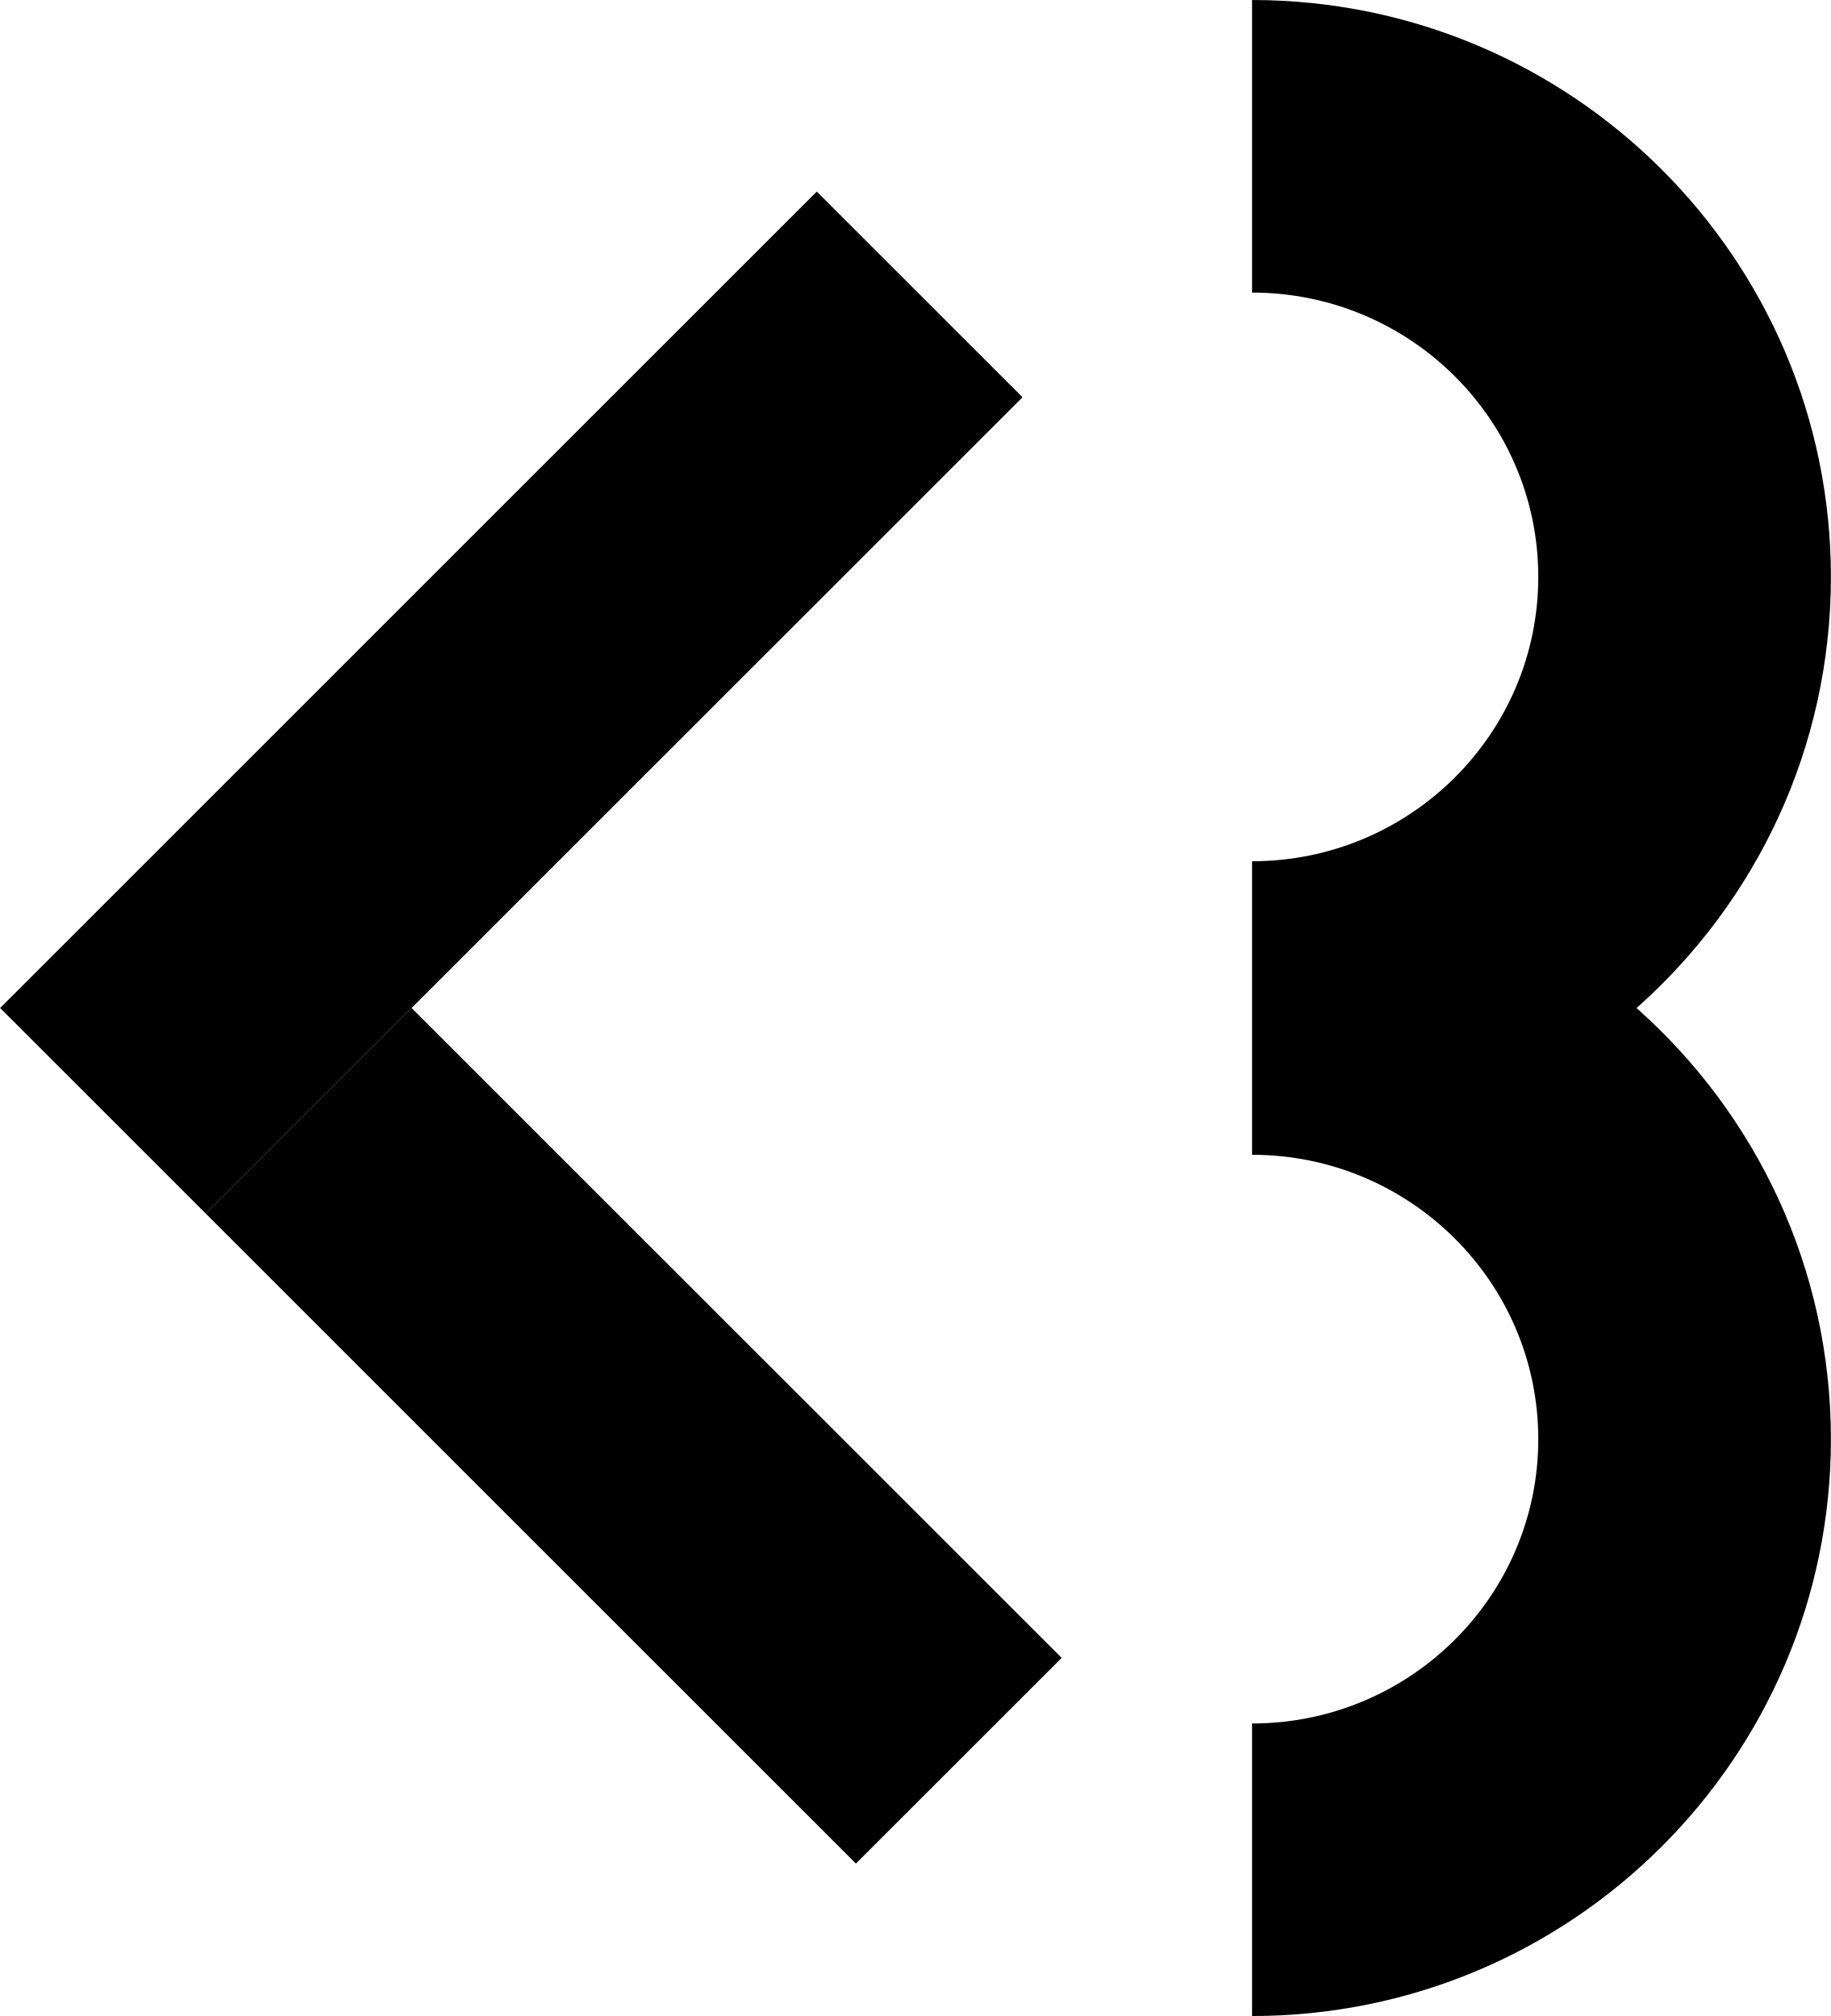
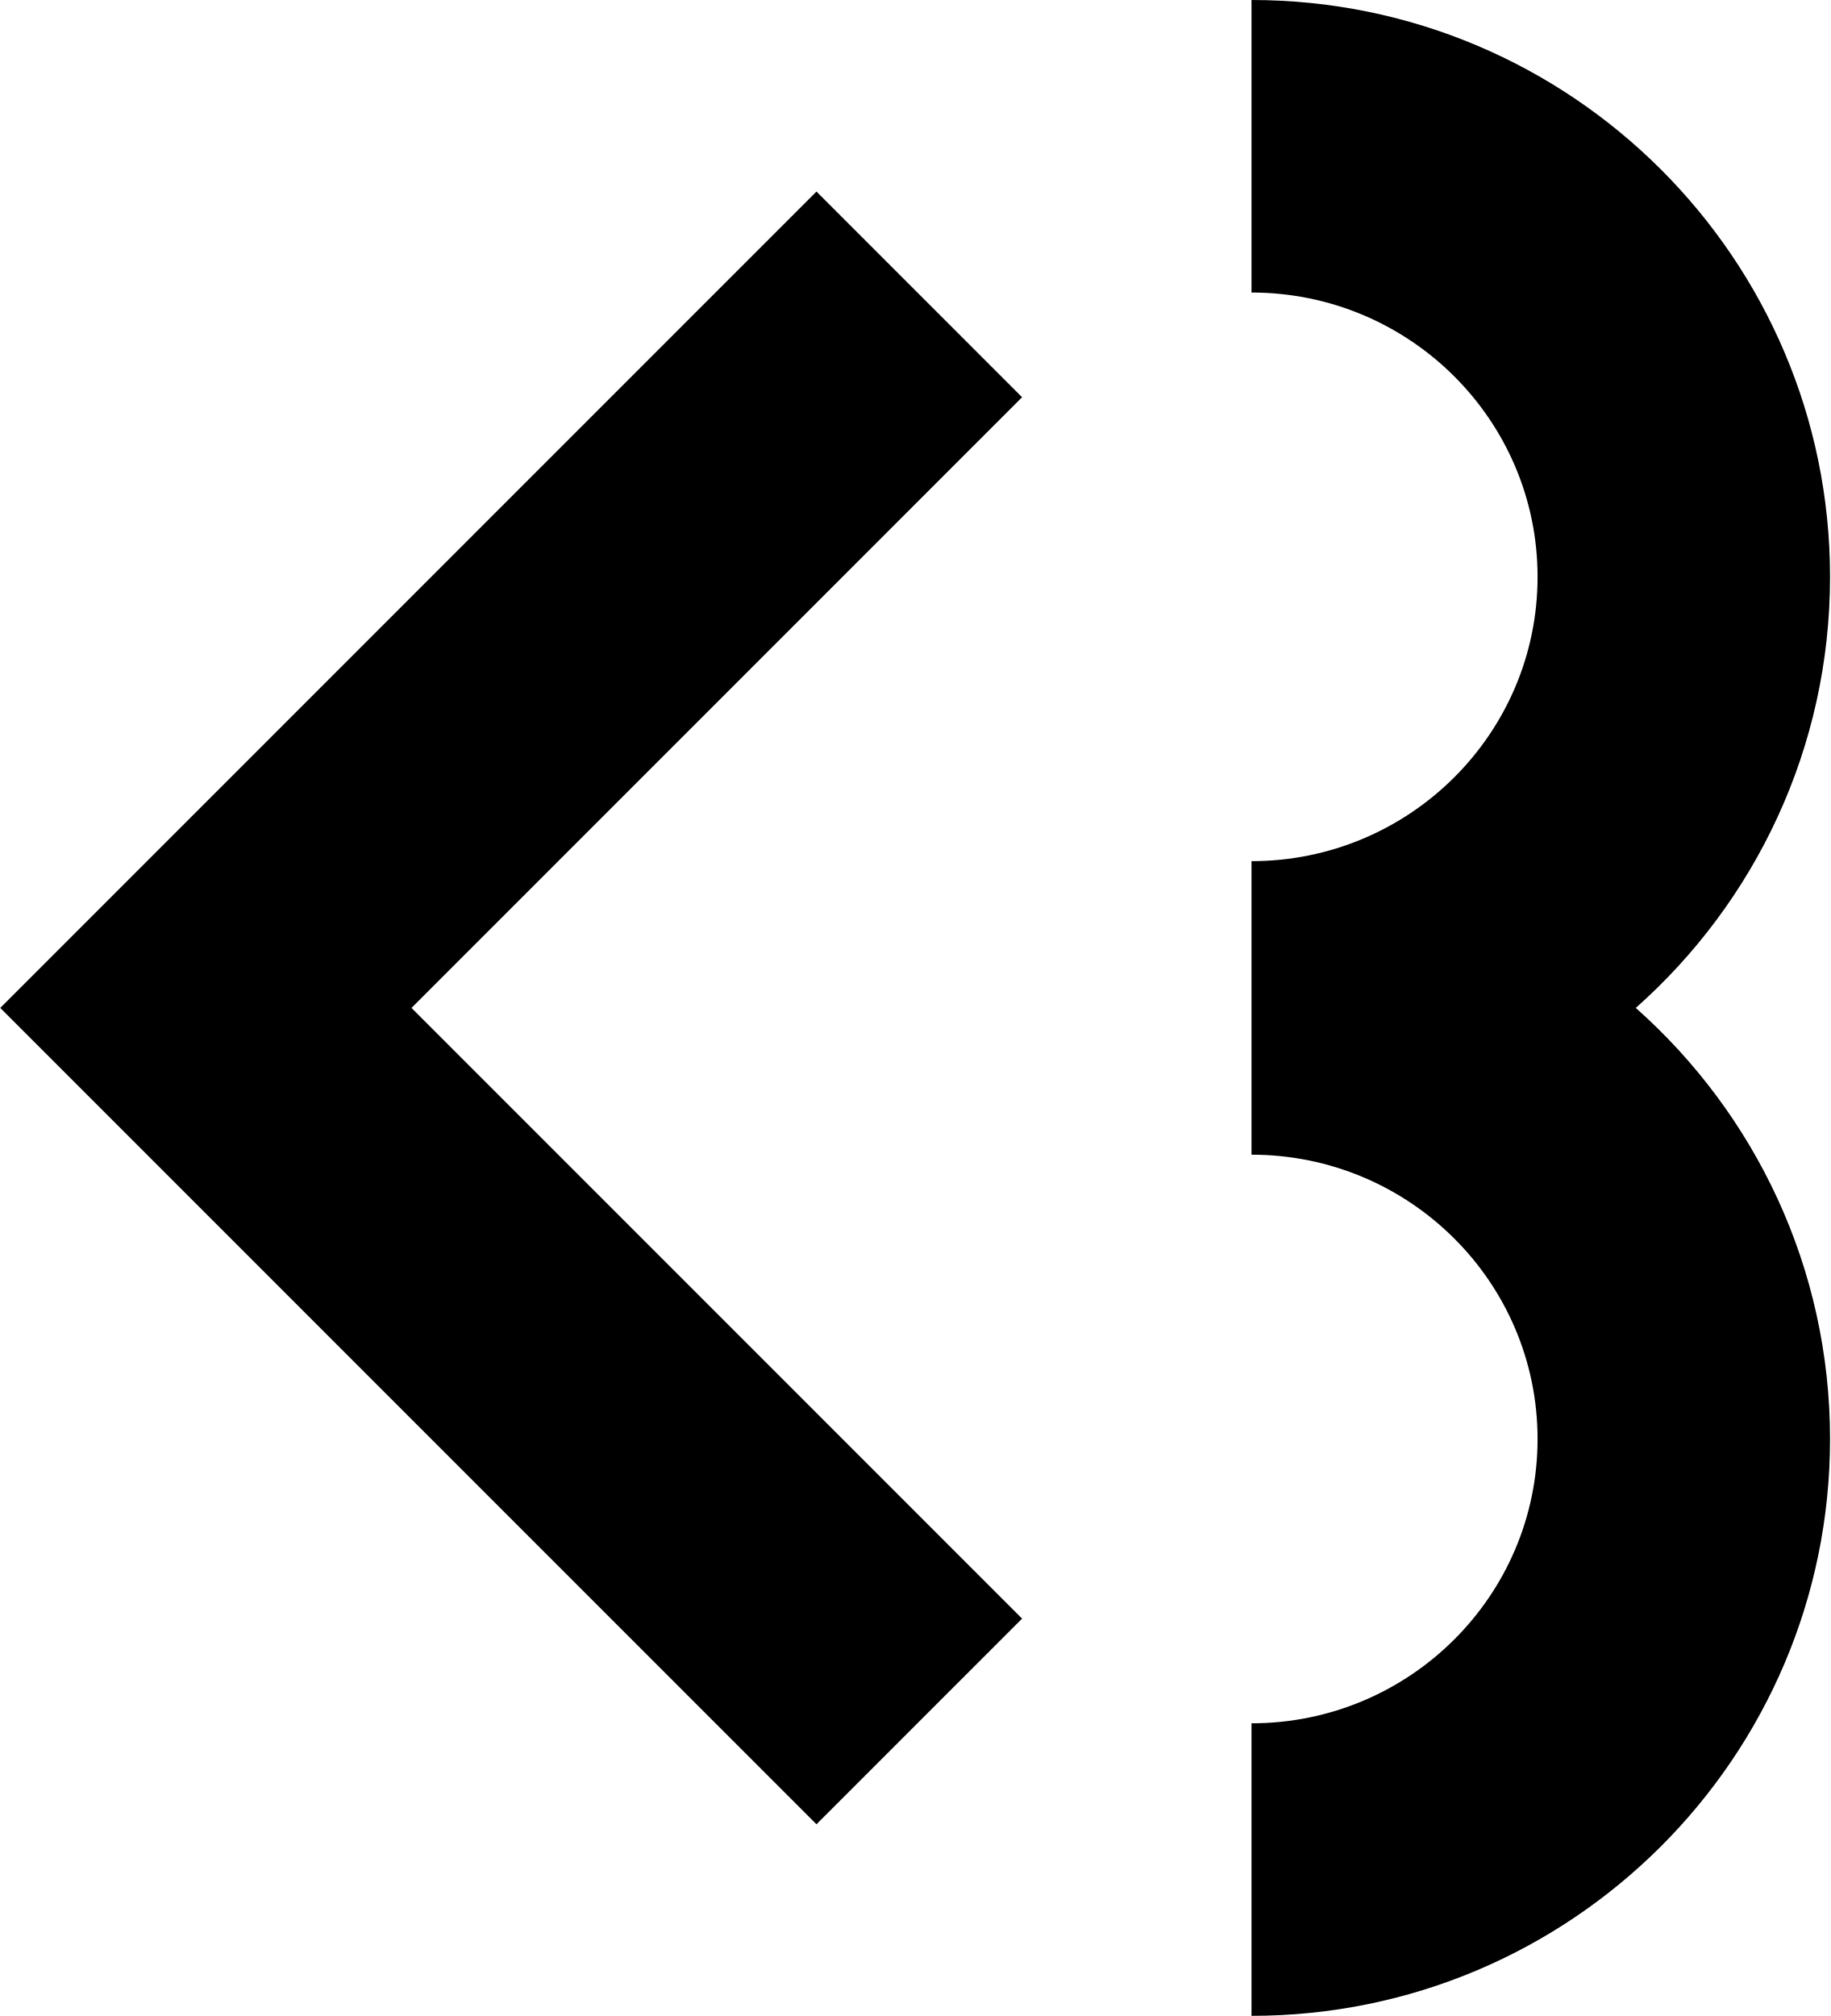
- <svg xmlns="http://www.w3.org/2000/svg" class="kulturbytes-icon" viewBox="0 0 908 1000" version="1.1" xml:space="preserve" style="fill-rule:evenodd;clip-rule:evenodd;stroke-linejoin:round;stroke-miterlimit:2;">
-   <g transform="matrix(1.5233e-16,2.48774,-2.48774,1.5233e-16,4680.24,-2585.19)">
-     <g transform="matrix(0.707107,-0.707107,0.569028,0.569028,560.956,1441.61)">
-       <rect x="169.362" y="697.076" width="57.998" height="286.083" style="fill:currentColor;" />
-     </g>
-     <g transform="matrix(0.707107,0.707107,-0.452934,0.452934,1565.71,1234.21)">
-       <rect x="169.362" y="697.076" width="57.998" height="286.083" style="fill:currentColor;" />
-     </g>
-     <g transform="matrix(6.4554e-17,-1.05425,1.04984,6.42839e-17,90.9375,2774.81)">
-       <path d="M1084.25,903.222C1144.69,903.222 1193.7,952.349 1193.7,1012.79C1193.7,1045.33 1179.5,1074.59 1156.95,1094.67C1179.5,1114.75 1193.7,1144.01 1193.7,1176.55C1193.7,1236.99 1144.69,1286.11 1084.25,1286.11L1084.25,1230.55C1114.09,1230.55 1138.37,1206.38 1138.37,1176.55C1138.37,1146.71 1114.09,1122.54 1084.25,1122.54L1084.25,1066.79C1114.09,1066.79 1138.37,1042.62 1138.37,1012.79C1138.37,982.951 1114.09,958.786 1084.25,958.786L1084.25,903.222Z" style="fill:currentColor;" />
-     </g>
+ <svg xmlns="http://www.w3.org/2000/svg" width="100%" height="100%" viewBox="0 0 5363 5906" version="1.1" xml:space="preserve" style="fill-rule:evenodd;clip-rule:evenodd;stroke-linejoin:round;stroke-miterlimit:2;">
+   <g transform="matrix(10.3884,10.3884,-8.35981,8.35981,6460.33,-7025.65)">
+     <path d="M169.362,983.158L169.362,697.076L227.359,697.076L227.359,911.087L399.58,911.087L399.58,983.158L169.362,983.158ZM203.705,587.272C248.761,531.284 321.766,531.202 366.632,586.955C390.787,616.971 401.919,657.122 400.018,696.532C431.732,694.17 464.042,708.002 488.197,738.019C533.064,793.772 532.997,884.493 487.942,940.481L446.694,889.224C468.936,861.584 469.098,816.799 446.949,789.276C424.8,761.752 388.76,761.953 366.518,789.593L325.129,738.161C347.372,710.521 347.534,665.736 325.385,638.212C303.235,610.689 267.196,610.89 244.953,638.529L203.705,587.272Z" />
  </g>
</svg>
